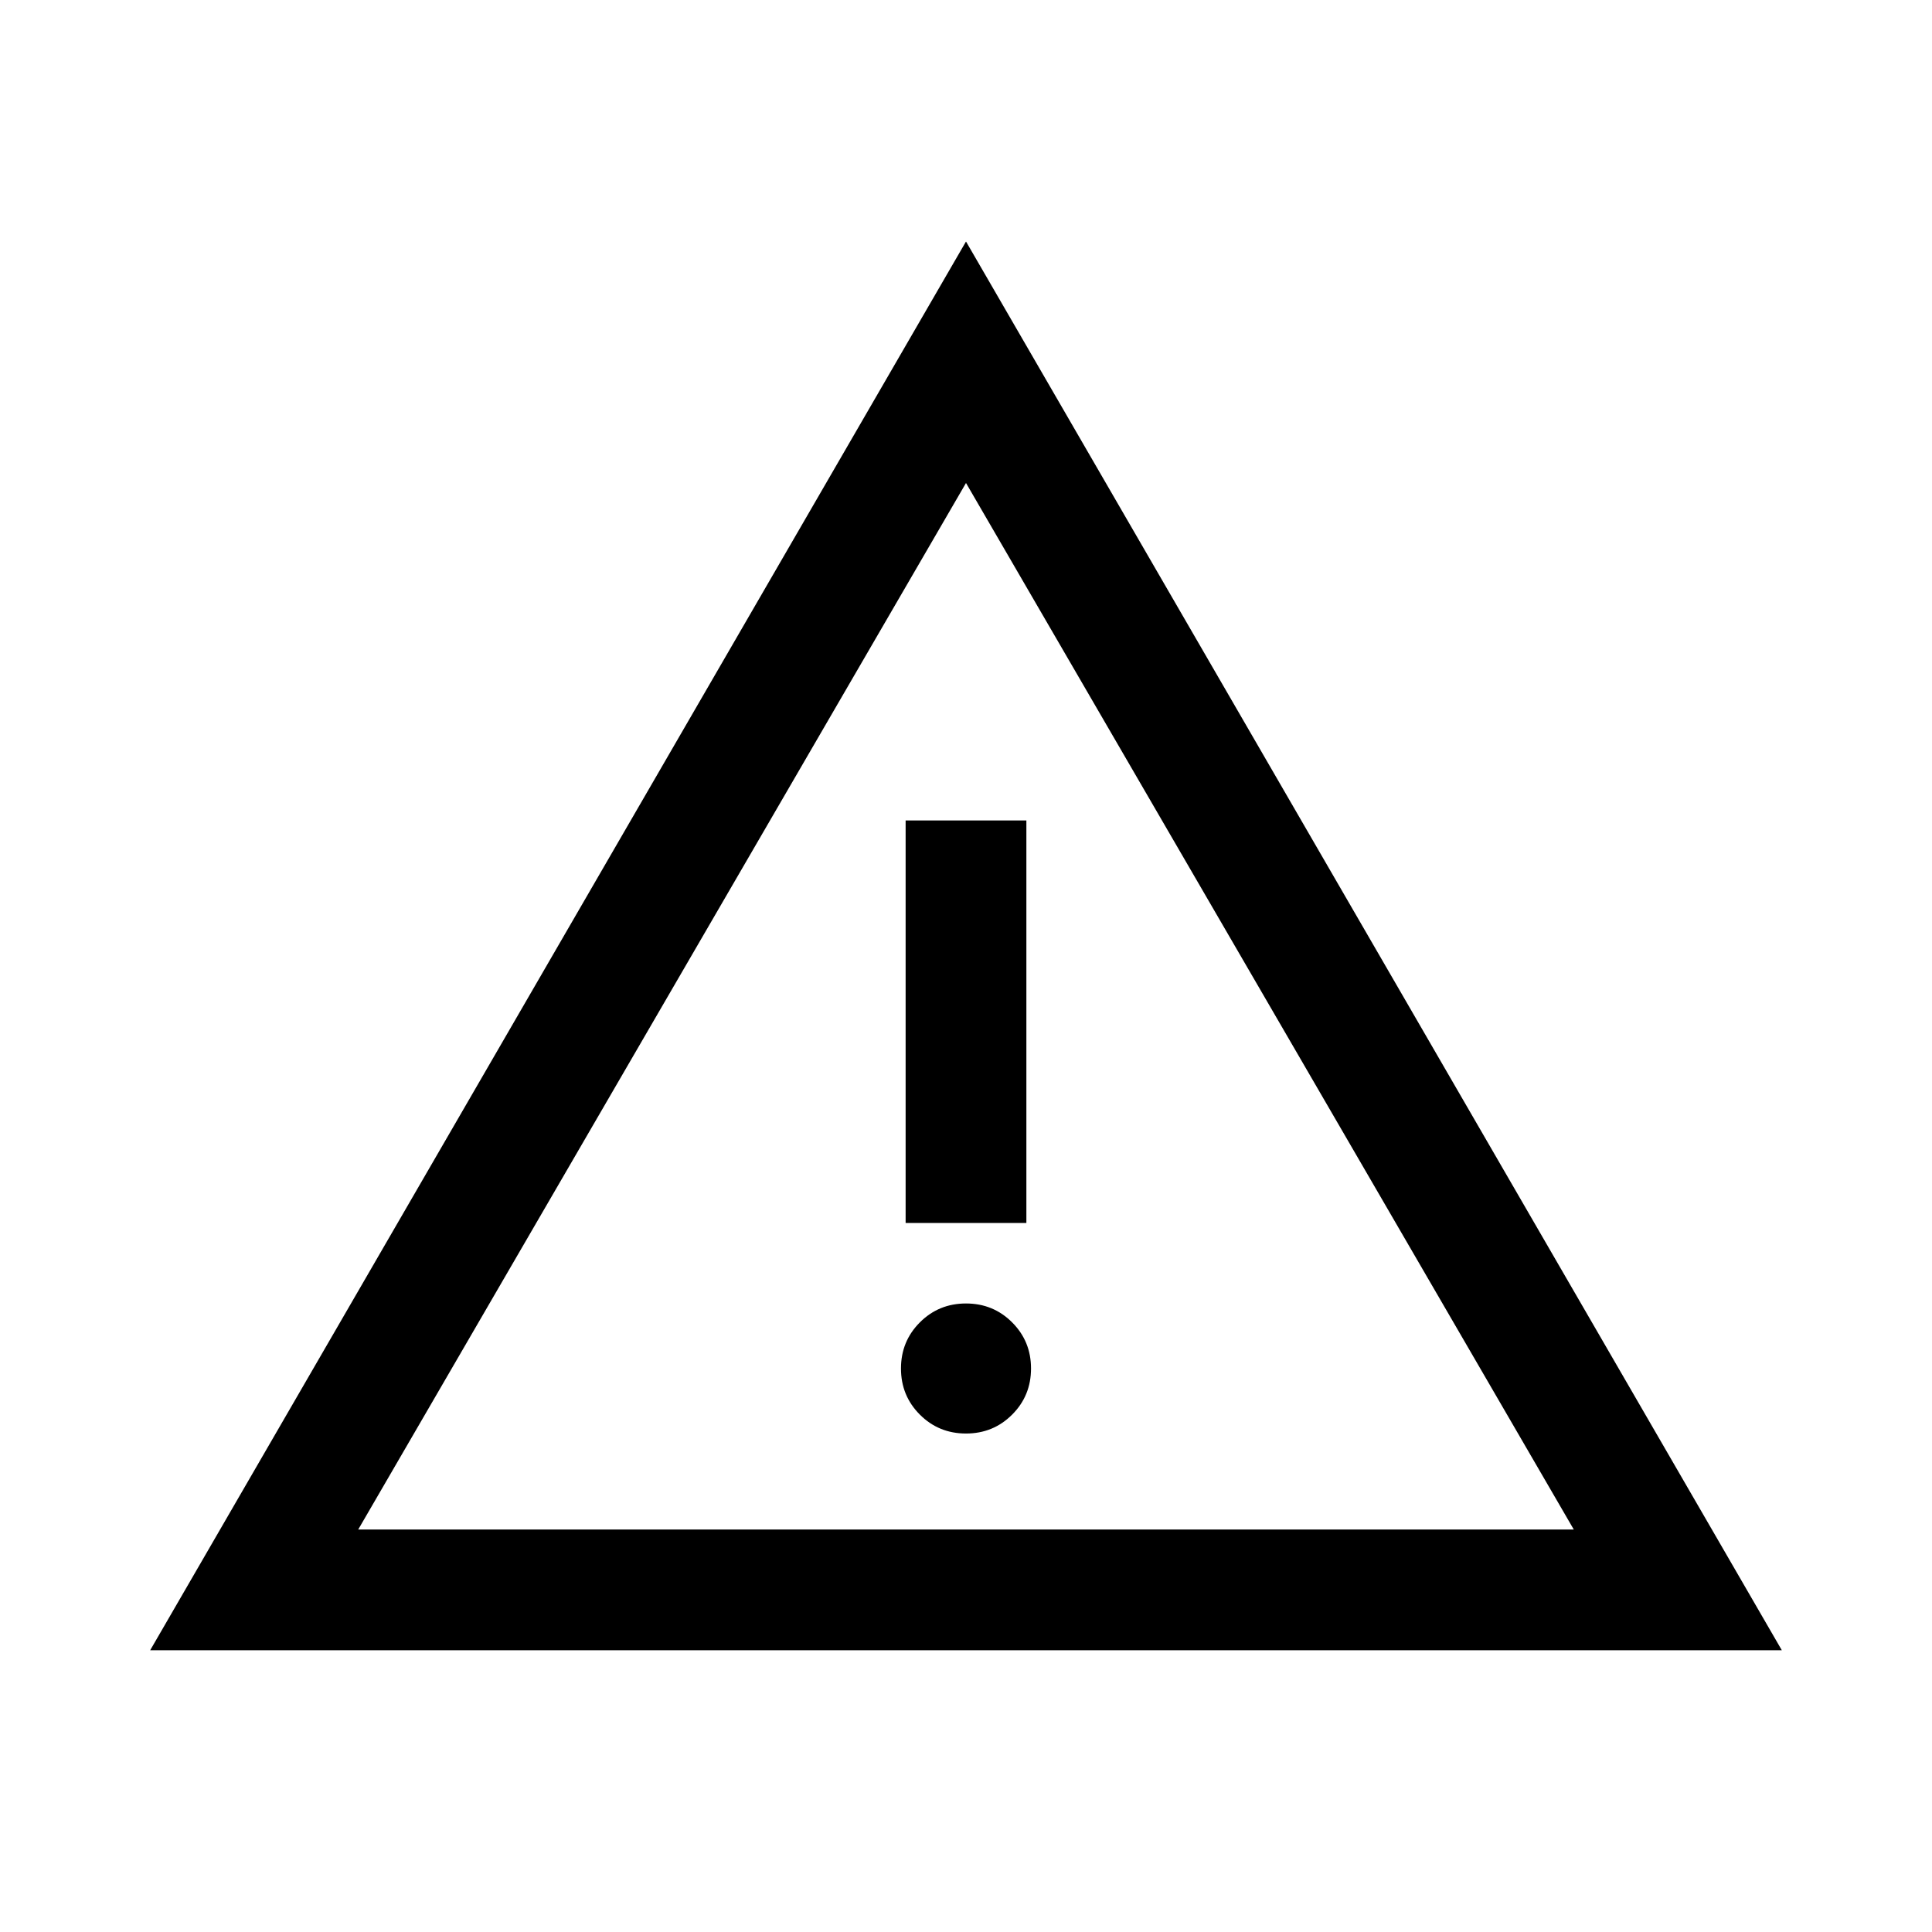
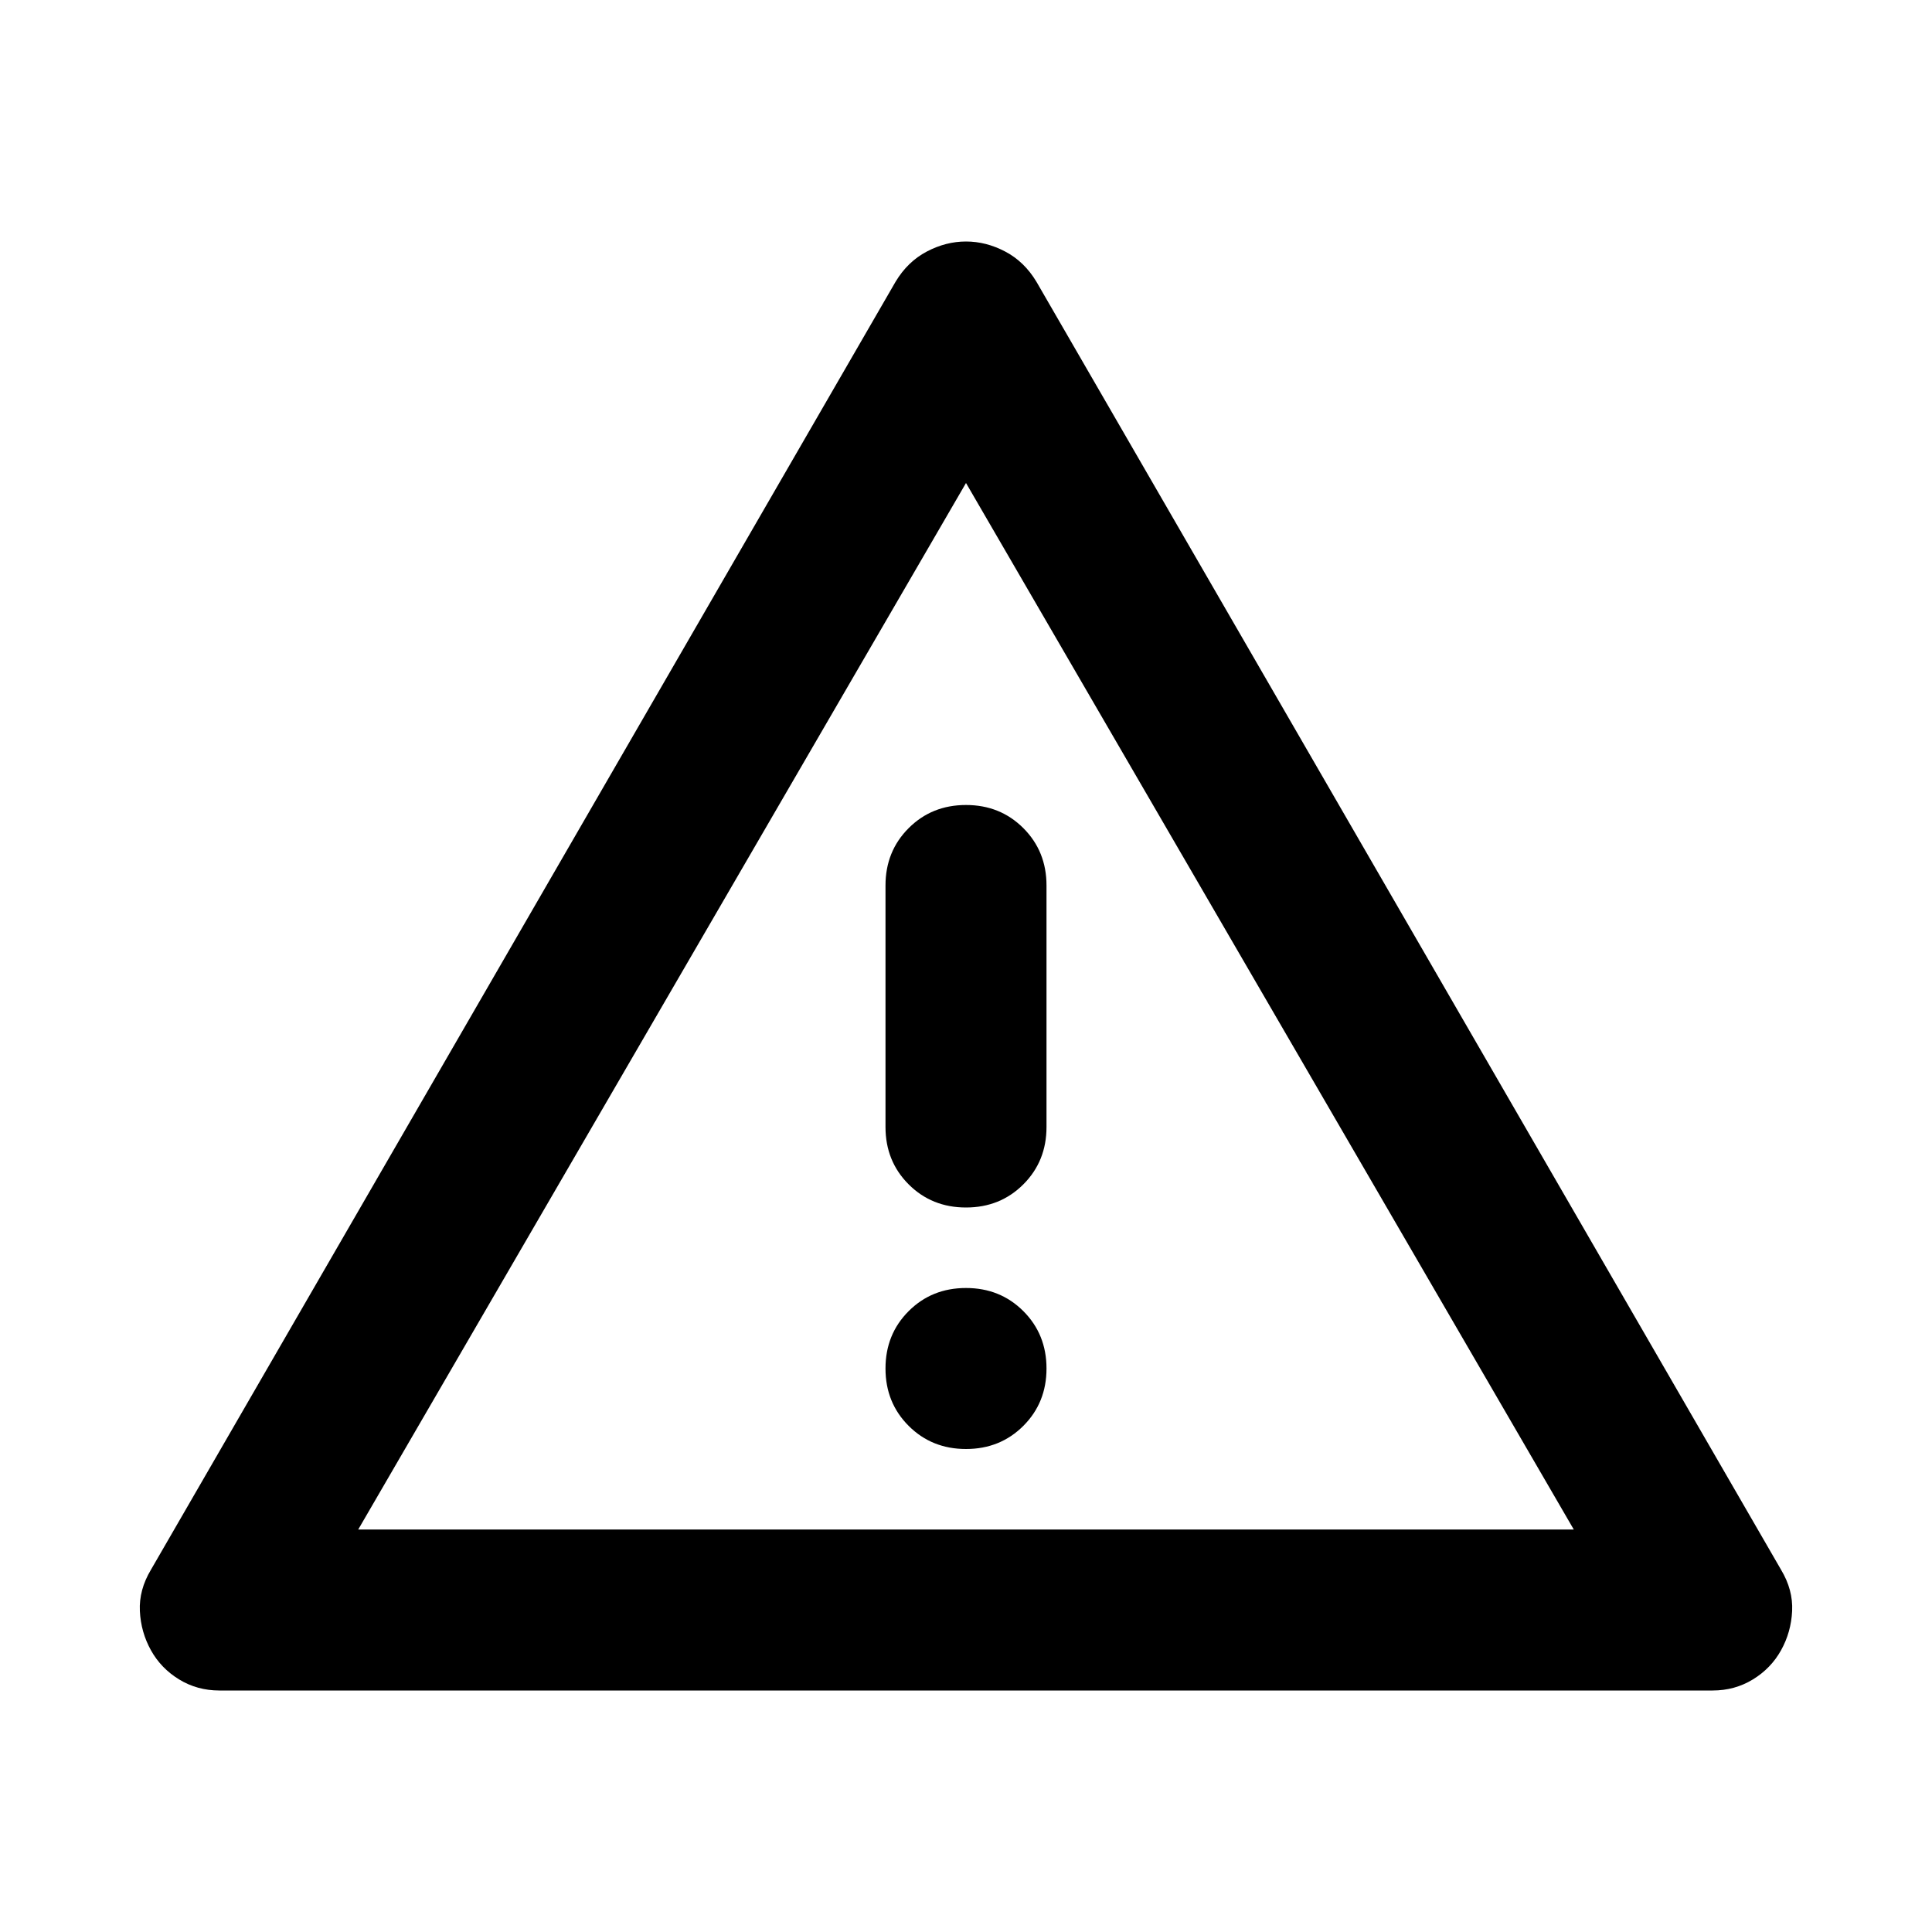
<svg xmlns="http://www.w3.org/2000/svg" viewBox="0 -960 960 960" fill="currentColor">
-   <path d="M74.62-140 480-840l405.38 700H74.62ZM178-200h604L480-720 178-200Zm324.92-57.08q9.39-9.38 9.39-22.92 0-13.54-9.39-22.92-9.38-9.39-22.92-9.39-13.54 0-22.92 9.39-9.39 9.38-9.39 22.92 0 13.54 9.39 22.92 9.38 9.39 22.92 9.39 13.54 0 22.92-9.39ZM450-352.31h60v-200h-60v200ZM480-460Z" />
+   <path d="M109-120q-11 0-20-5.5T75-140q-5-9-5.5-19.5T75-180l370-640q6-10 15.5-15t19.5-5q10 0 19.5 5t15.5 15l370 640q6 10 5.5 20.5T885-140q-5 9-14 14.5t-20 5.5H109Zm69-80h604L480-720 178-200Zm330.5-51.5Q520-263 520-280t-11.5-28.5Q497-320 480-320t-28.5 11.5Q440-297 440-280t11.5 28.5Q463-240 480-240t28.5-11.5Zm0-120Q520-383 520-400v-120q0-17-11.5-28.5T480-560q-17 0-28.5 11.5T440-520v120q0 17 11.5 28.5T480-360q17 0 28.5-11.5ZM480-460Z" />
</svg>
